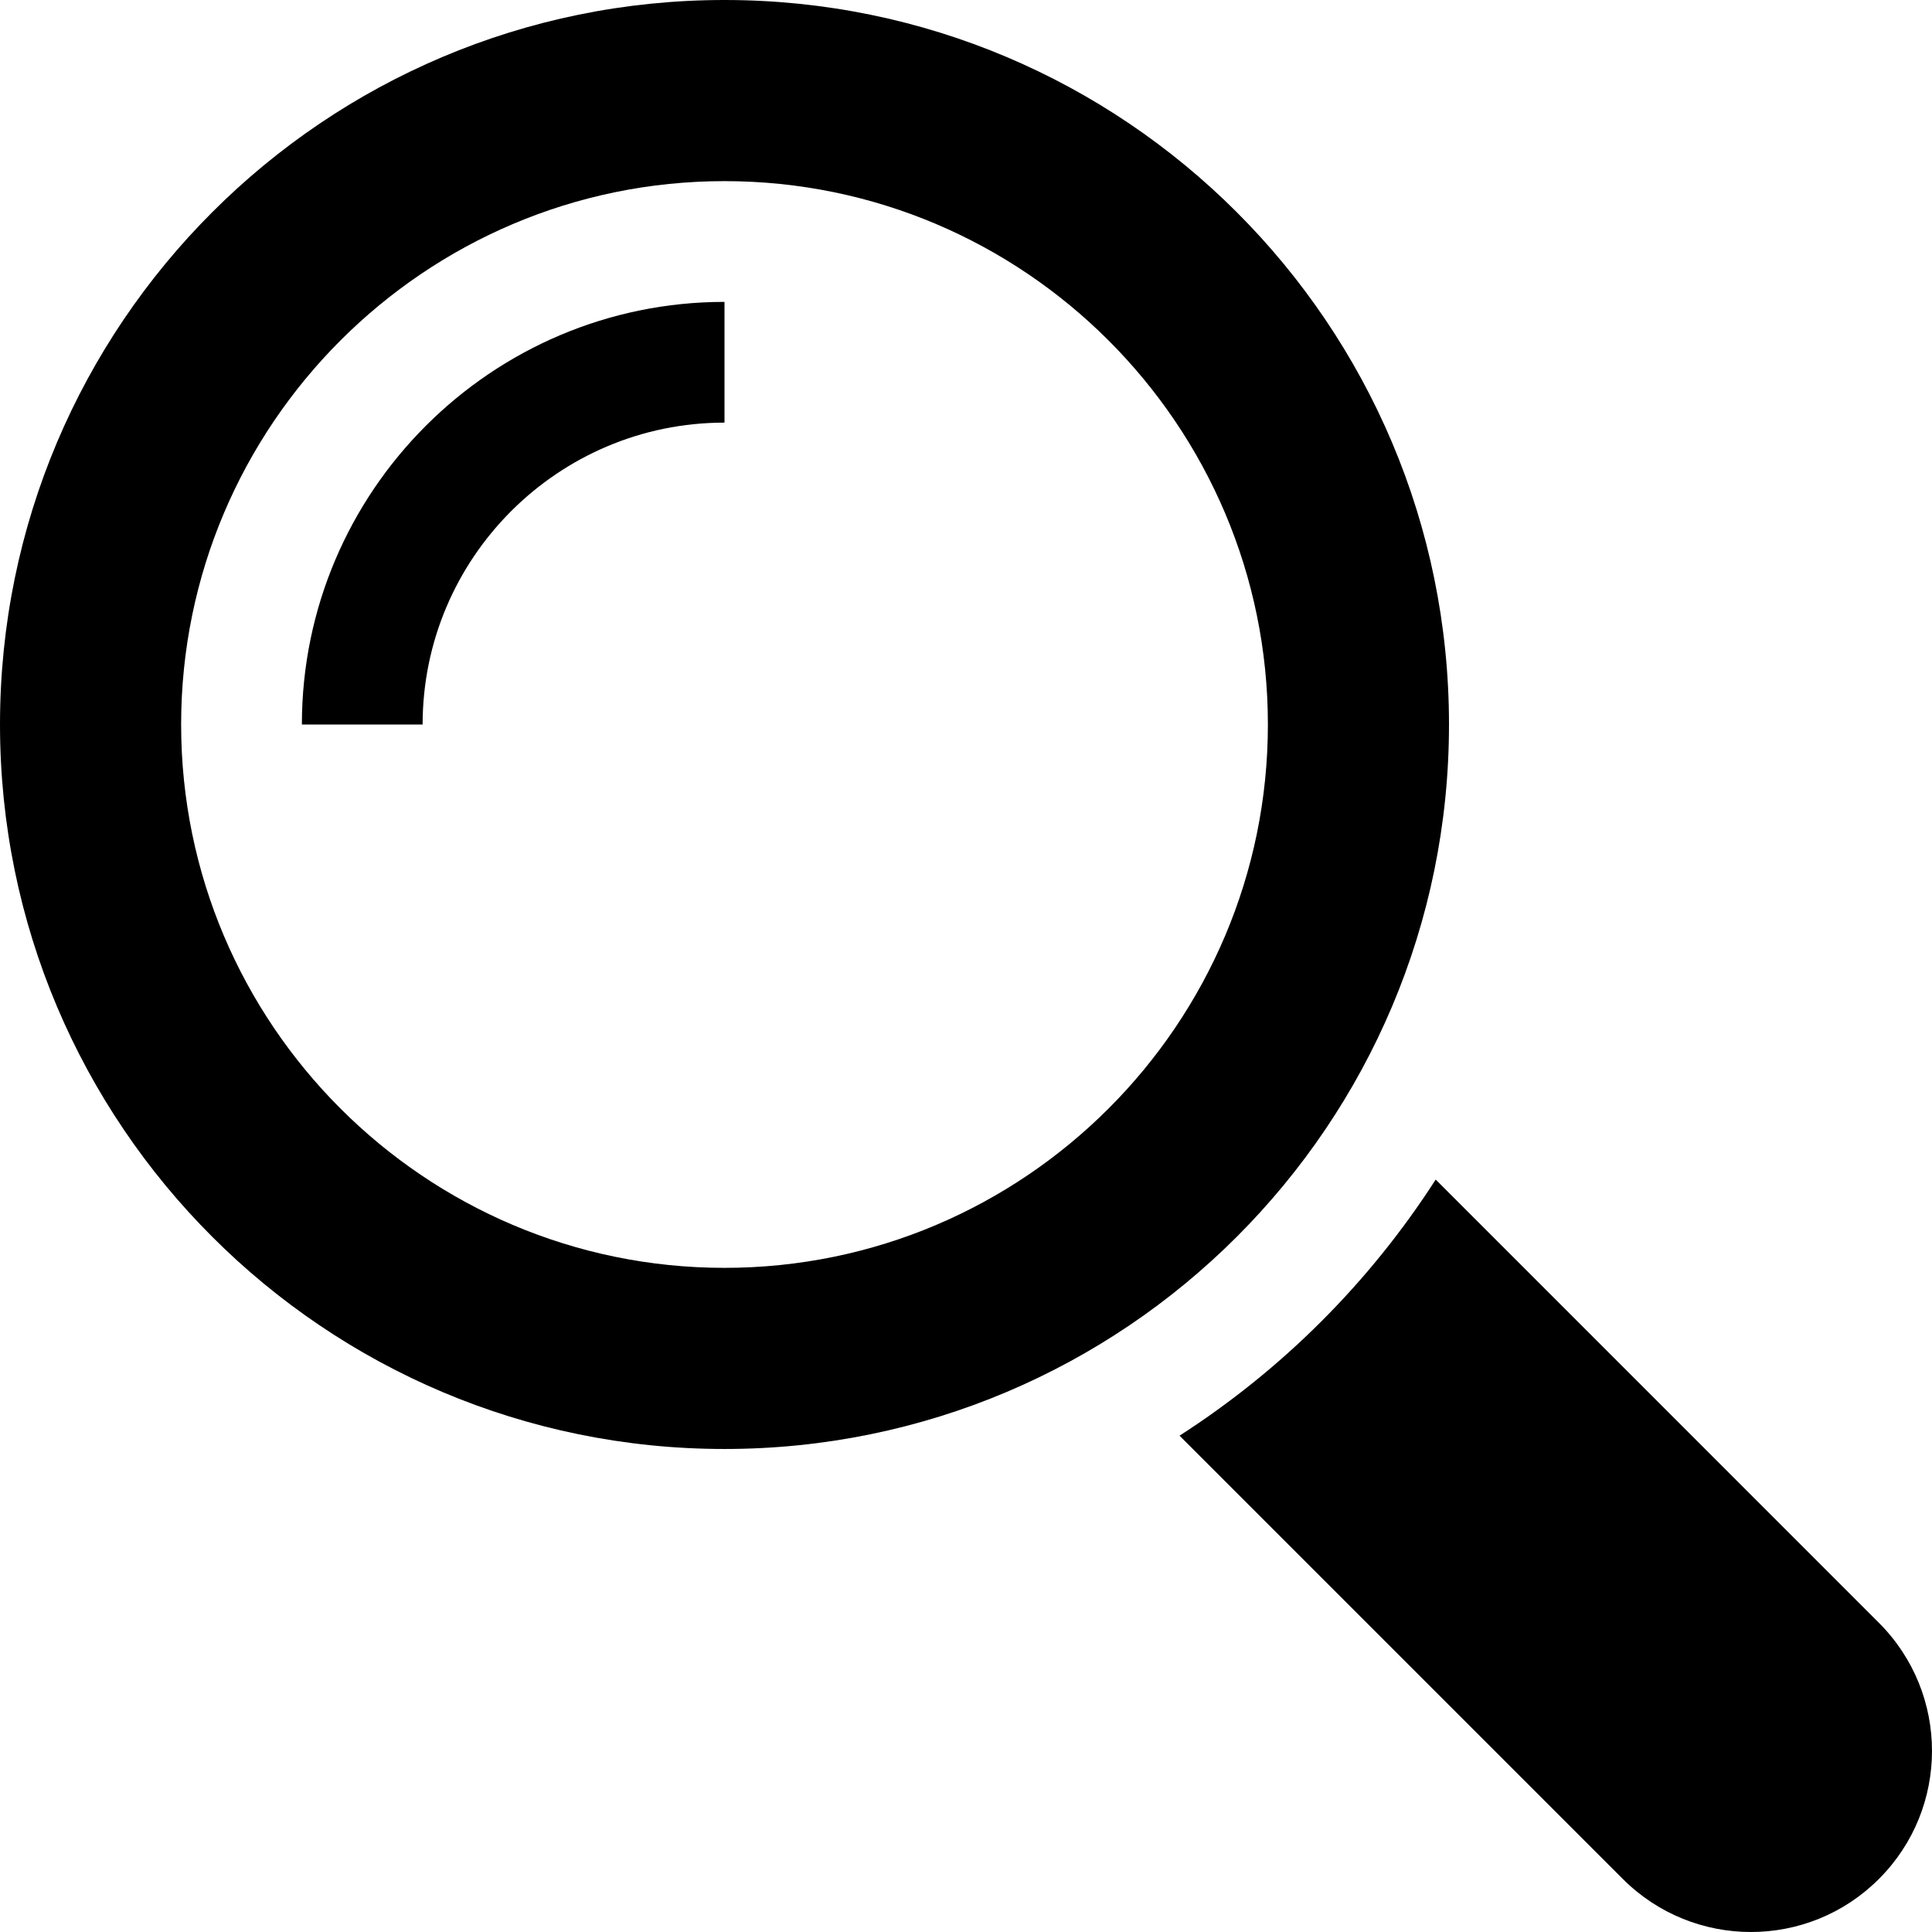
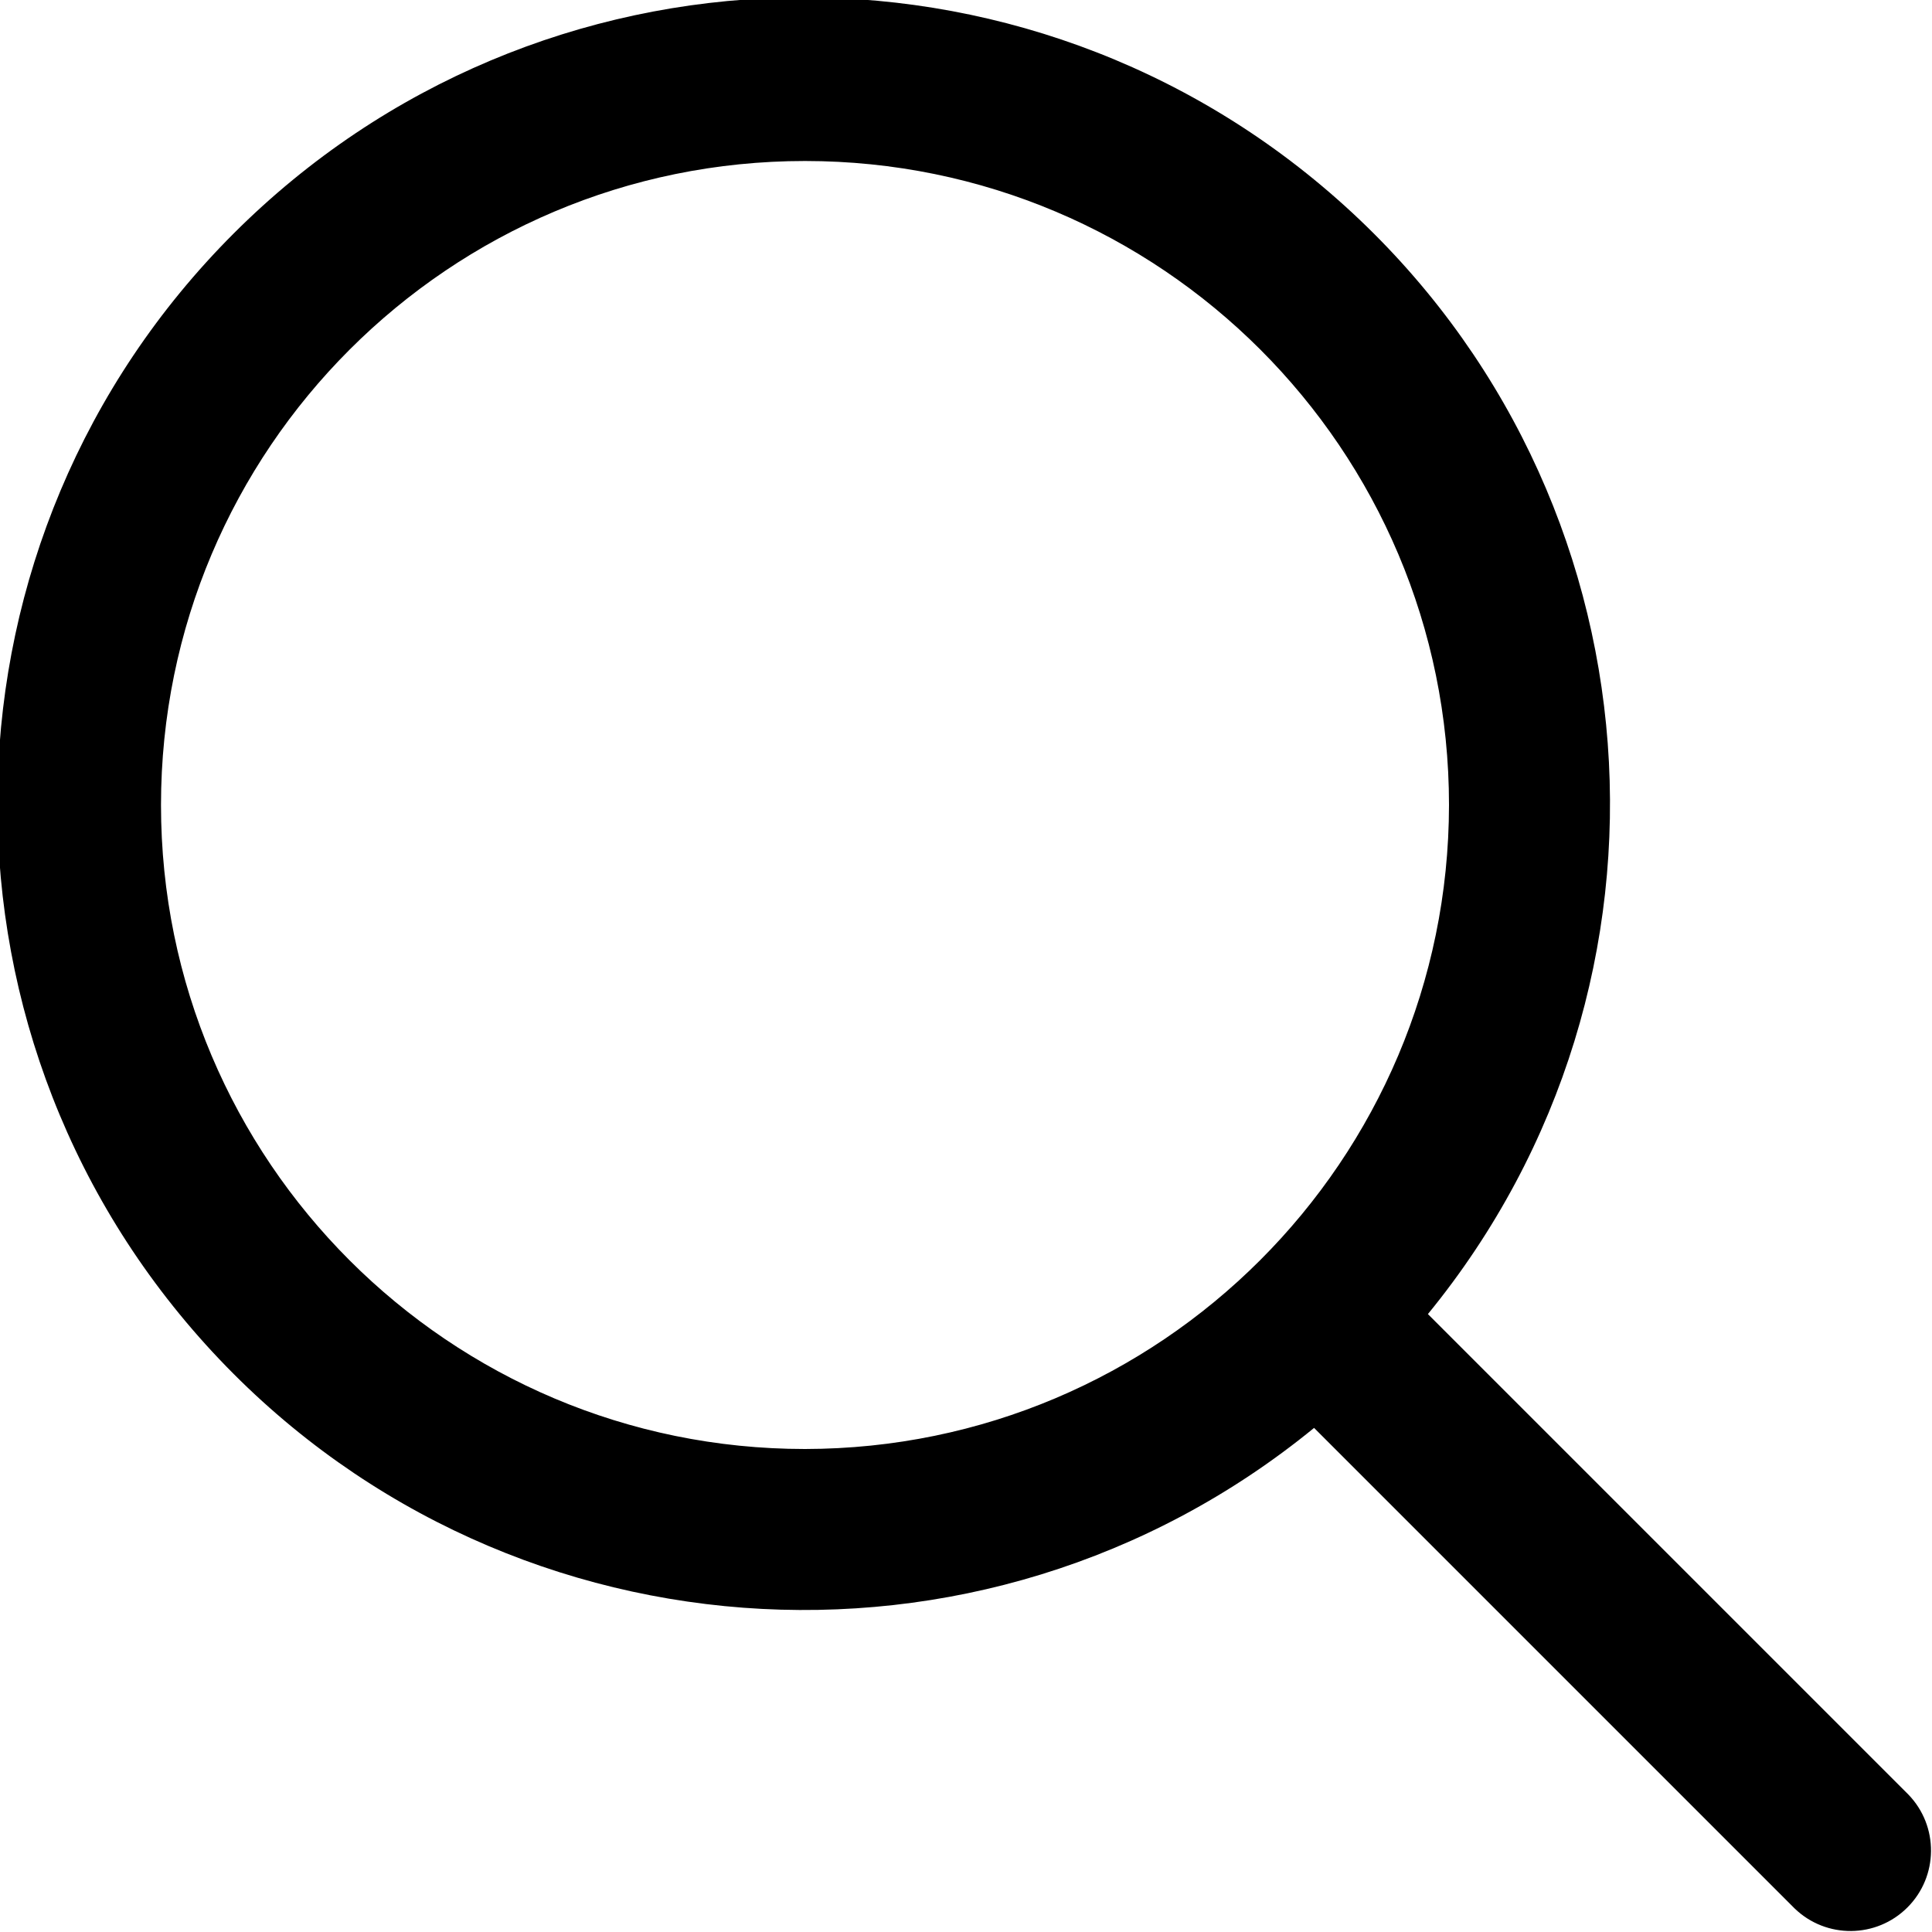
- <svg xmlns="http://www.w3.org/2000/svg" className="HomeSVG" version="1.1" id="Capa_1" x="0px" y="0px" width="485.213px" height="485.213px" viewBox="0 0 485.213 485.213" style="enable-background:new 0 0 485.213 485.213;" xml:space="preserve">
-   <g>
-     <g>
-       <path d="M471.882,407.567L360.567,296.243c-16.586,25.795-38.536,47.734-64.331,64.321l111.324,111.324    c17.772,17.768,46.587,17.768,64.321,0C489.654,454.149,489.654,425.334,471.882,407.567z" />
-       <path d="M363.909,181.955C363.909,81.473,282.44,0,181.956,0C81.474,0,0.001,81.473,0.001,181.955s81.473,181.951,181.955,181.951    C282.44,363.906,363.909,282.437,363.909,181.955z M181.956,318.416c-75.252,0-136.465-61.208-136.465-136.46    c0-75.252,61.213-136.465,136.465-136.465c75.25,0,136.468,61.213,136.468,136.465    C318.424,257.208,257.206,318.416,181.956,318.416z" />
-       <path d="M75.817,181.955h30.322c0-41.803,34.014-75.814,75.816-75.814V75.816C123.438,75.816,75.817,123.437,75.817,181.955z" />
-     </g>
-   </g>
+ <svg className="HomeSVG" viewBox="0 0 24 24">
+   <path d="M23.707,22.293l-5.969-5.969a10.016,10.016,0,1,0-1.414,1.414l5.969,5.969a1,1,0,0,0,1.414-1.414ZM10,18a8,8,0,1,1,8-8A8.009,8.009,0,0,1,10,18Z" />
</svg>
